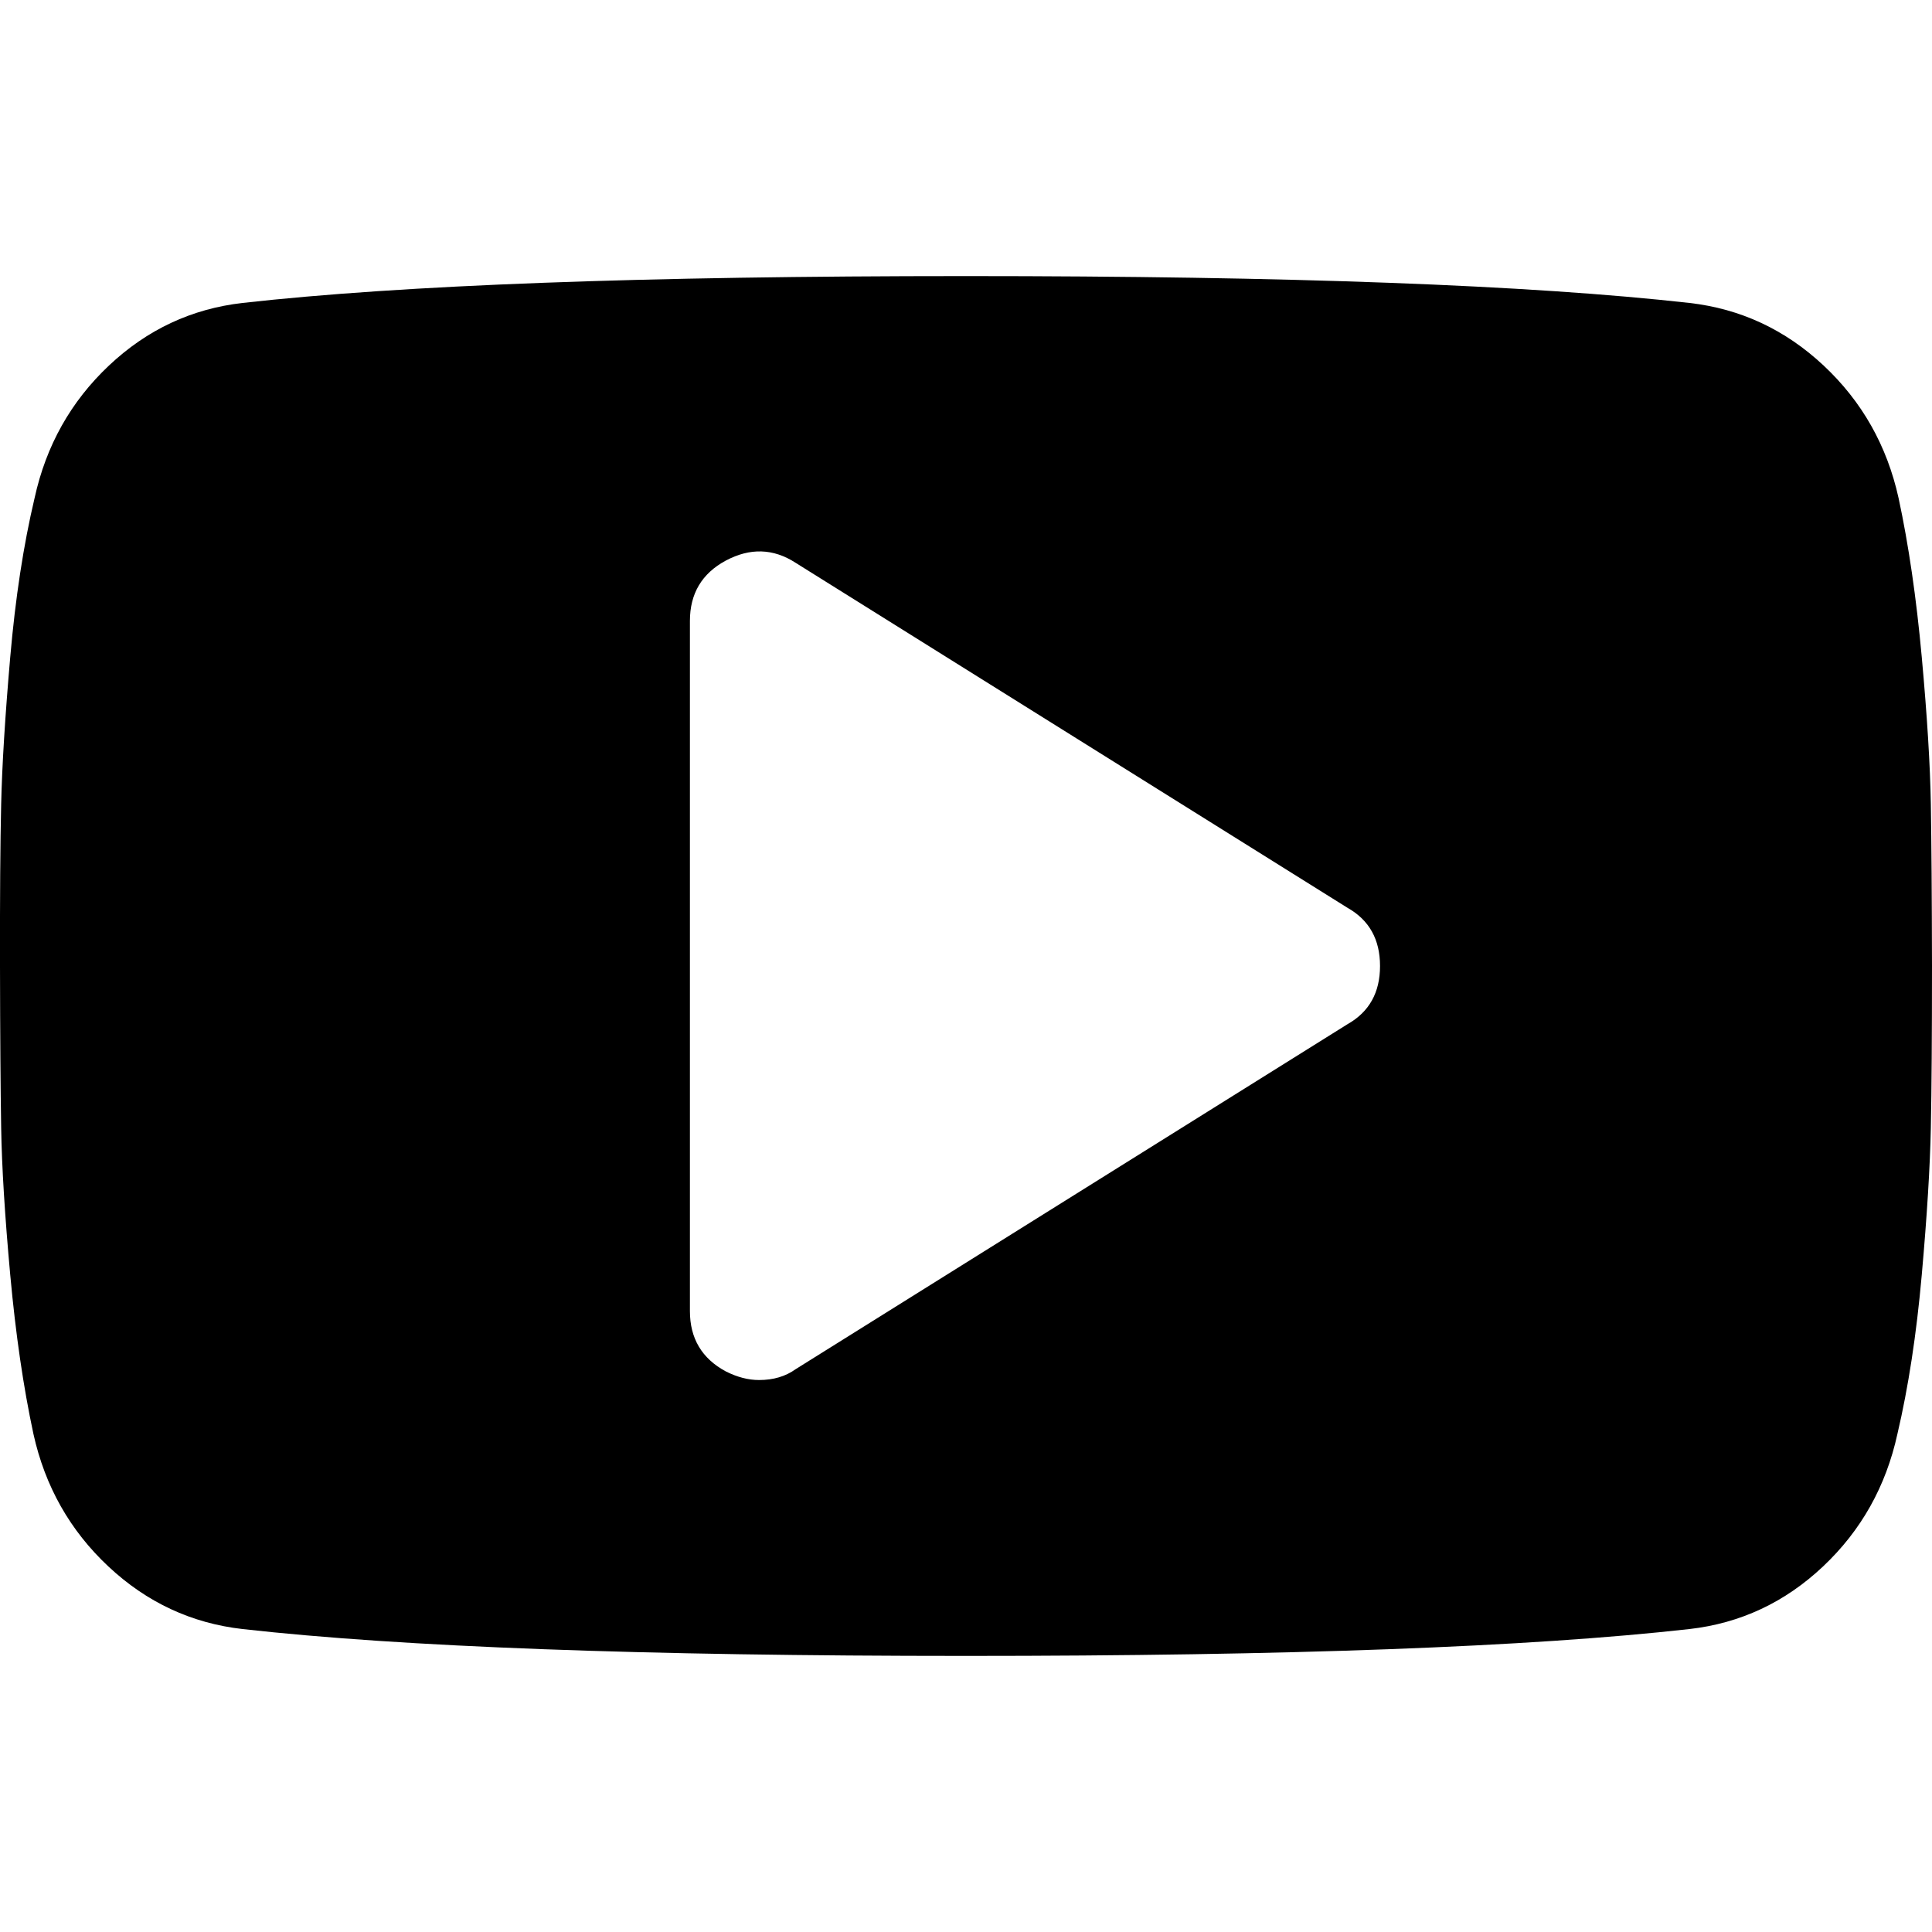
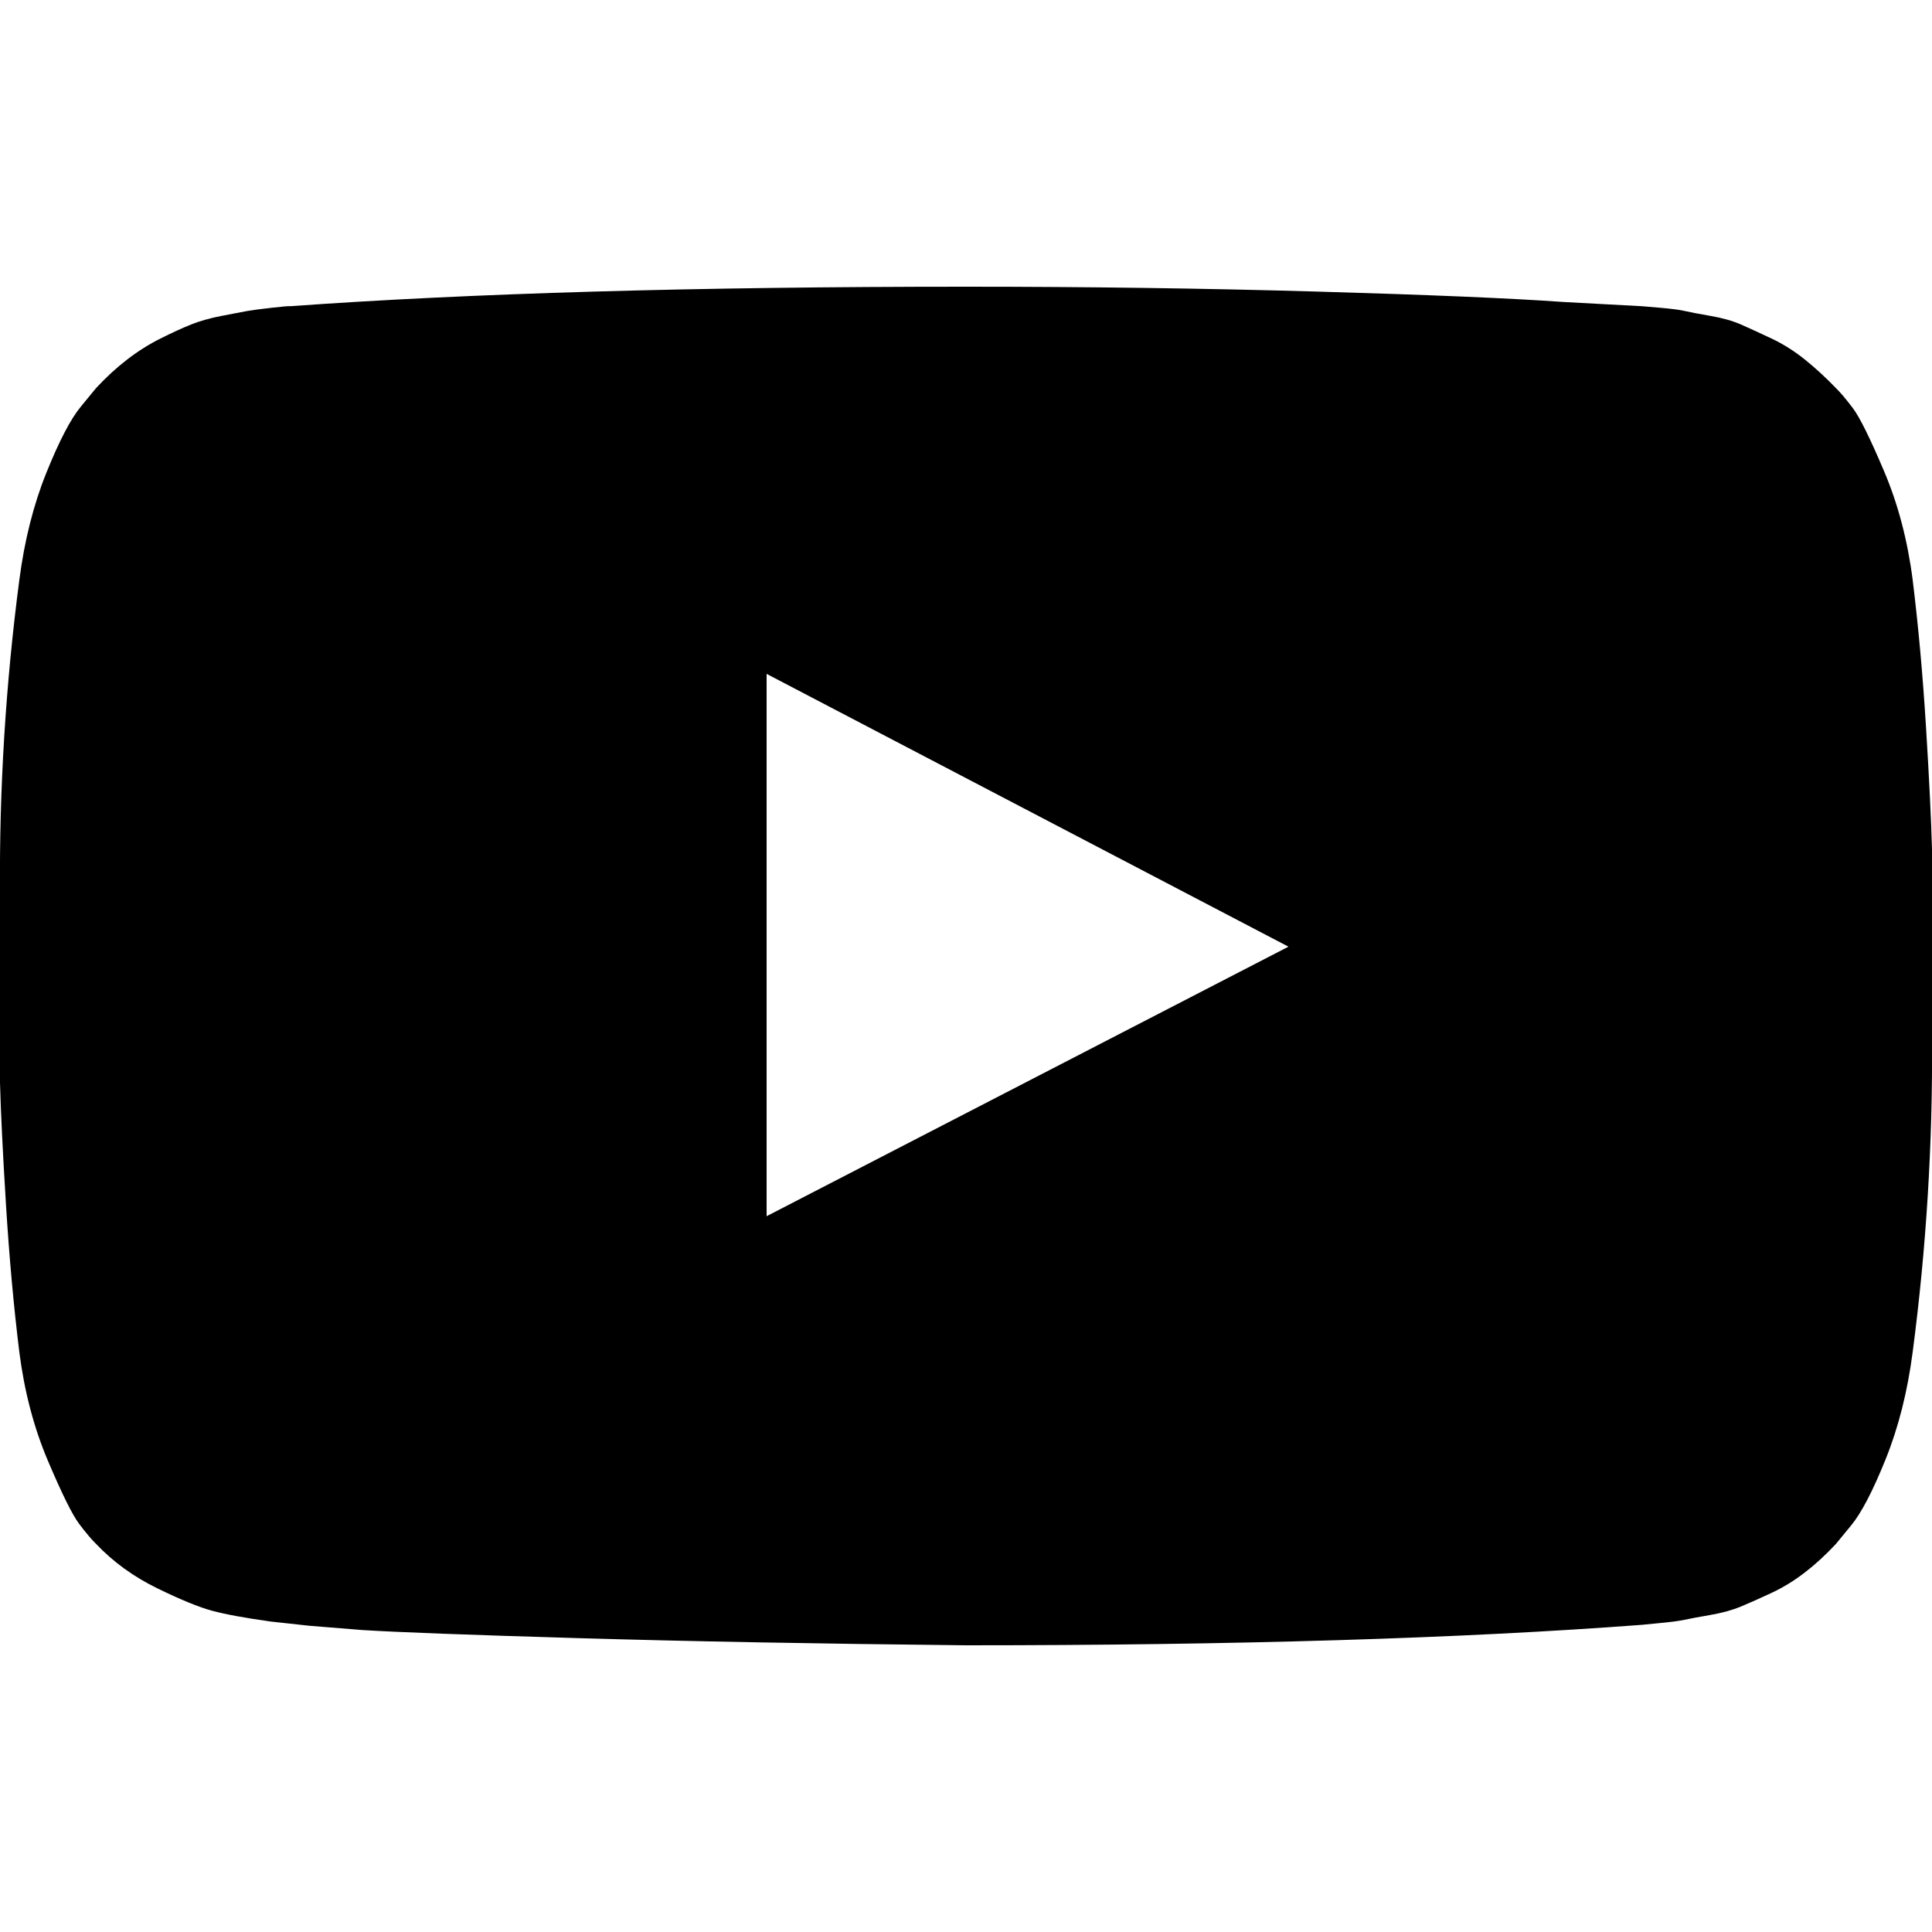
<svg xmlns="http://www.w3.org/2000/svg" height="1000" width="1000">
-   <path d="M714.3 500q0 -20.6 -16.8 -30.1L411.8 291.3q-17.3 -11.2 -36.2 -1.1 -18.5 10 -18.5 31.2v357.2q0 21.2 18.5 31.2 8.9 4.5 17.3 4.5 11.1 0 18.9 -5.6L697.5 530.1q16.8 -9.5 16.8 -30.1zm285.7 0q0 53.6 -.6 83.7t-4.7 76.2 -12.6 82.3q-8.9 40.7 -38.5 68.6t-69.2 32.4Q750.6 857.1 500 857.1T125.6 843.2Q85.9 838.7 56.1 810.8T17.3 742.2Q9.5 705.9 5.3 659.9T.6 583.7 0 500t.6 -83.7 4.7 -76.2 12.6 -82.3q8.9 -40.7 38.5 -68.6t69.2 -32.4Q249.4 142.9 500 142.9t374.4 13.9q39.7 4.5 69.5 32.4t38.8 68.6q7.8 36.3 12 82.3t4.7 76.2 .6 83.7z" />
+   <path d="M396.8 629.5L666.9 490 396.8 348.8v280.7zM500 148.4q93.8 0 181.1 2.5t128.1 5.4l40.7 2.2q.5 0 9.5 .8t12.8 1.7 13.1 2.5 15.9 4.5 15.7 7.2 17.3 10.9 16.1 14.8q3.4 3.3 8.7 10.3t16.2 32.7 14.8 56.3q4.4 35.7 6.9 76.2t3.1 63.3V537.9q.6 81 -10 161.9 -4 30.7 -14 55.5t-17.9 34.3l-7.8 9.5q-7.8 8.4 -16.1 14.8t-17.3 10.6 -15.7 7 -15.9 4.4 -13.4 2.5 -12.8 1.7 -9.2 .9Q709.8 851.6 500 851.6q-115.5 -1.2 -200.6 -3.7t-111.9 -4.2l-27.3 -2.2 -20.1 -2.2q-20.1 -2.8 -30.4 -5.6T81.2 822 49.7 799.1Q46.3 795.8 41 788.8T24.8 756.1 10 699.8Q5.6 664.1 3.1 623.6T0 560.3V462.1q-.6 -81 10 -161.9 4 -30.7 14 -55.5t17.9 -34.3l7.8 -9.5q7.8 -8.4 16.1 -14.8t17.3 -10.9T98.8 168t15.9 -4.5 13.1 -2.5 12.8 -1.7 9.5 -.8Q290.2 148.4 500 148.4z" />
</svg>
